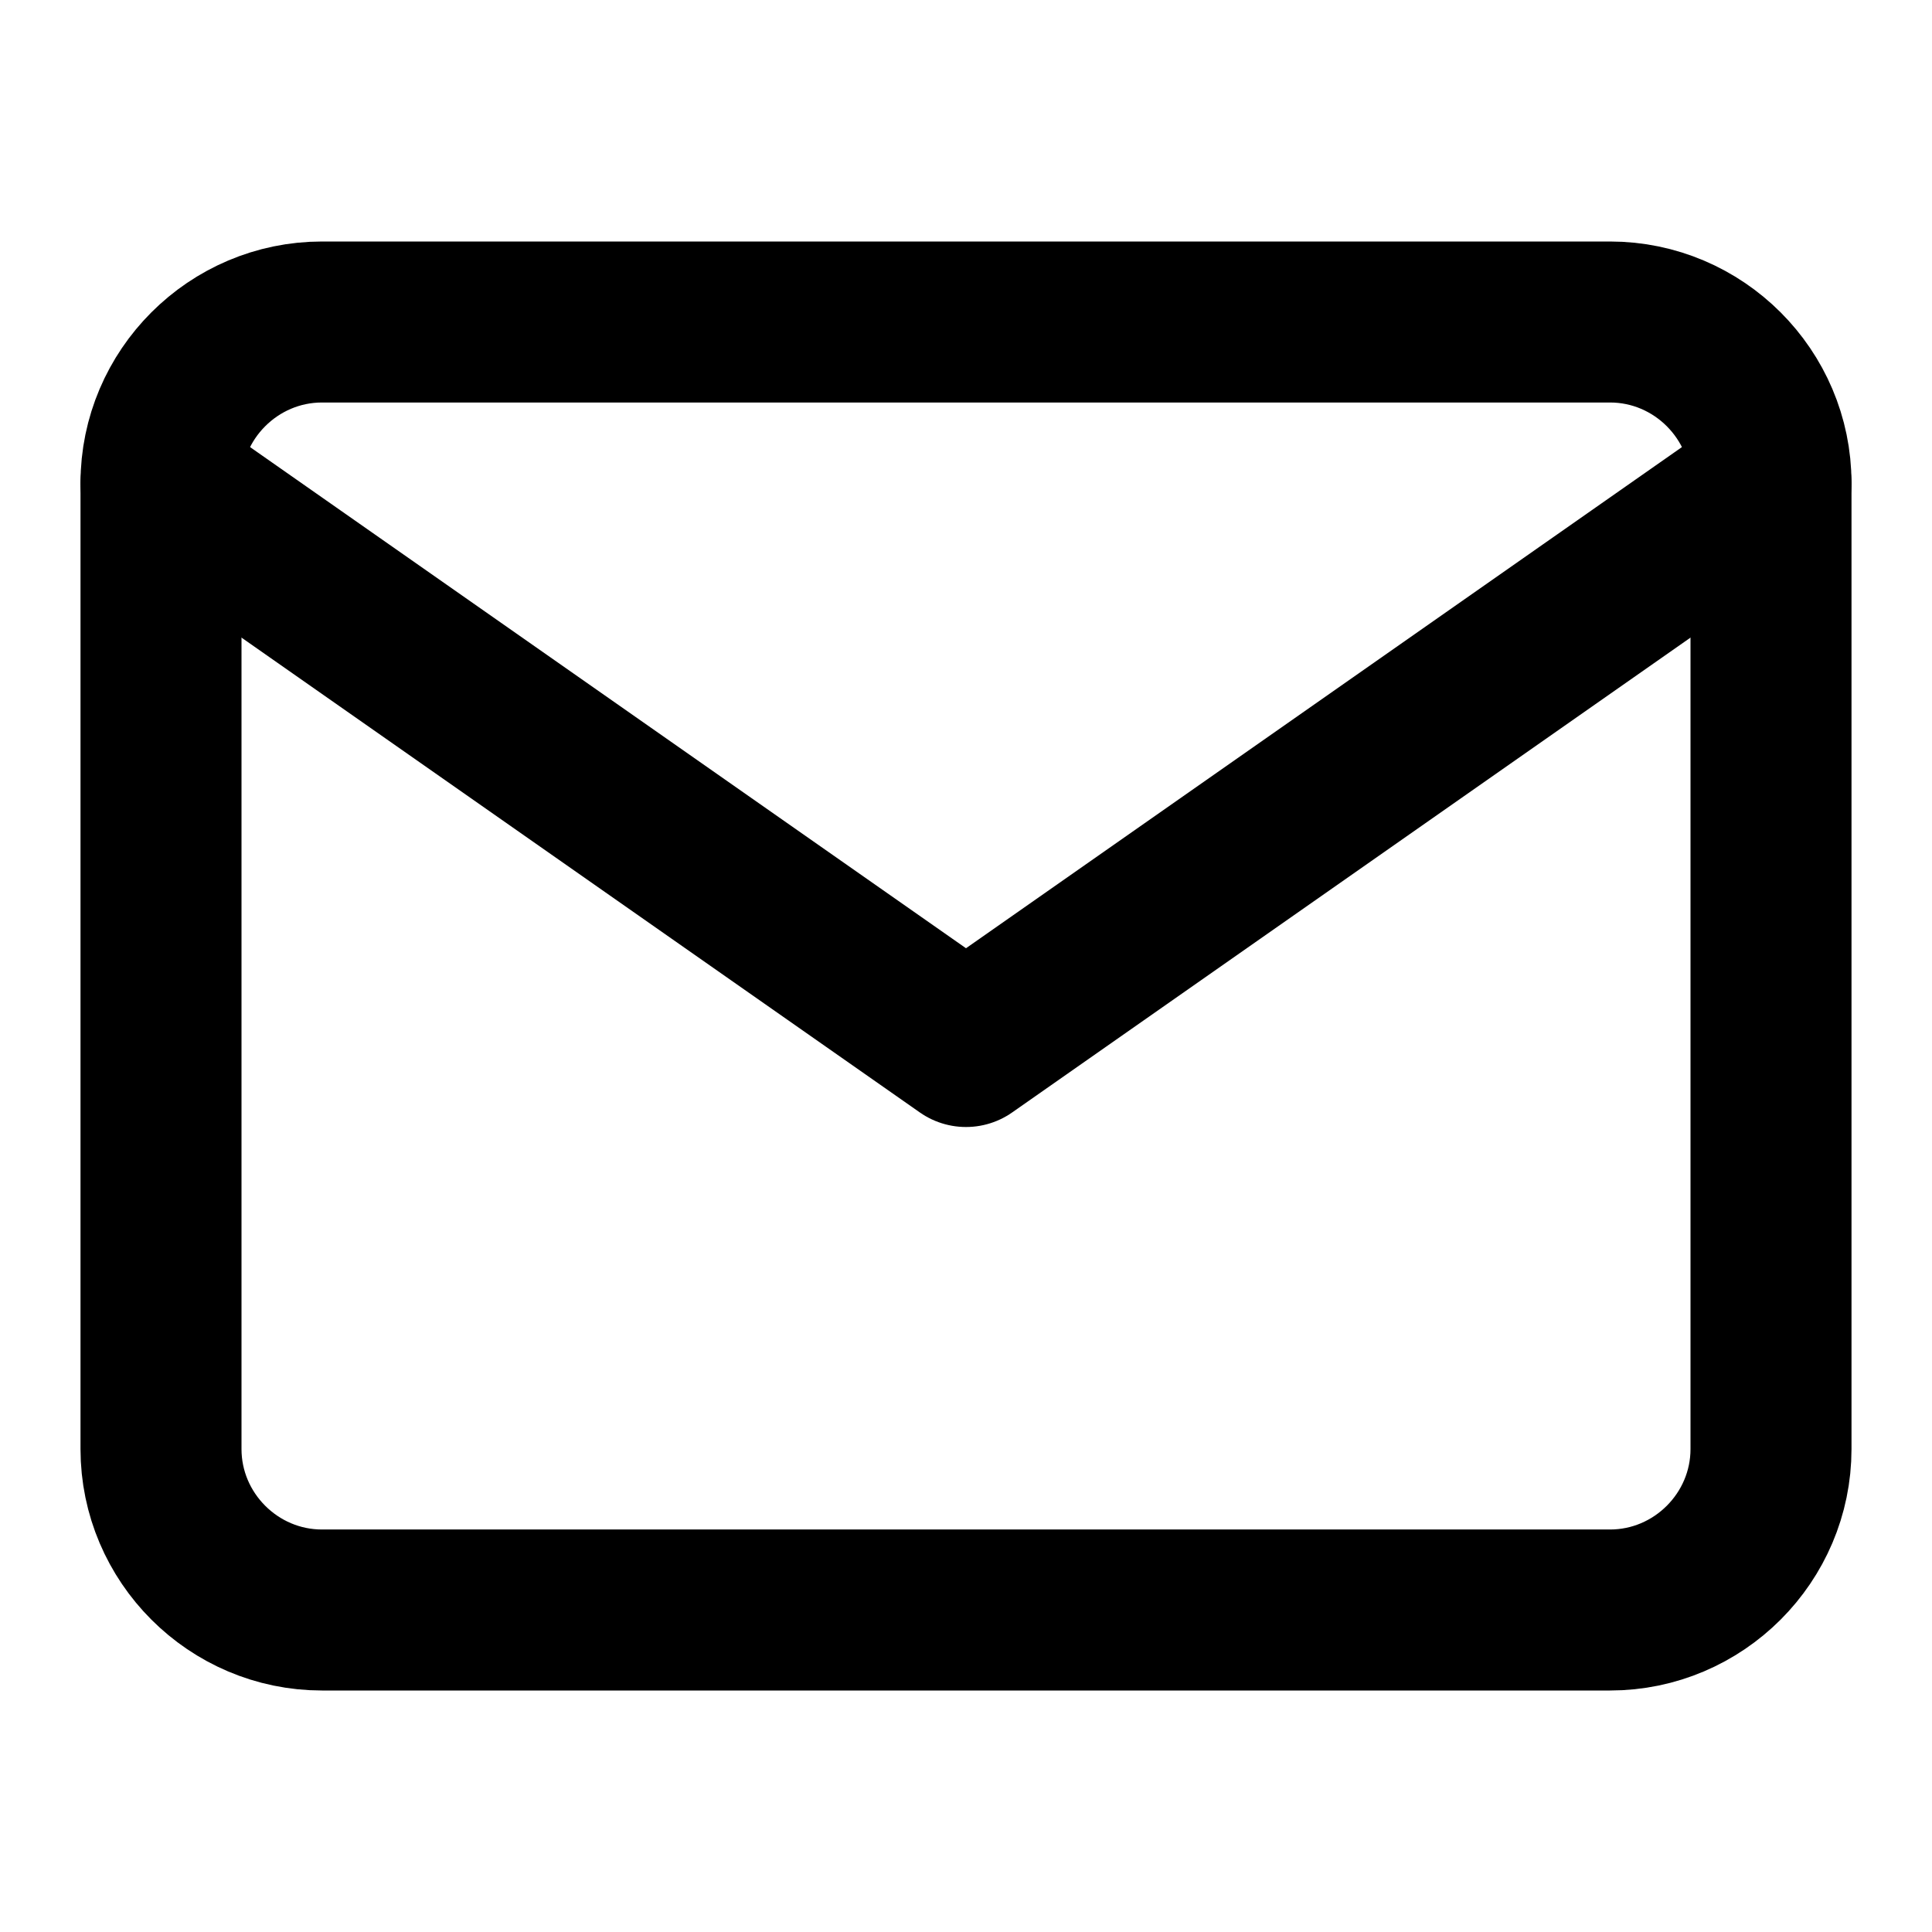
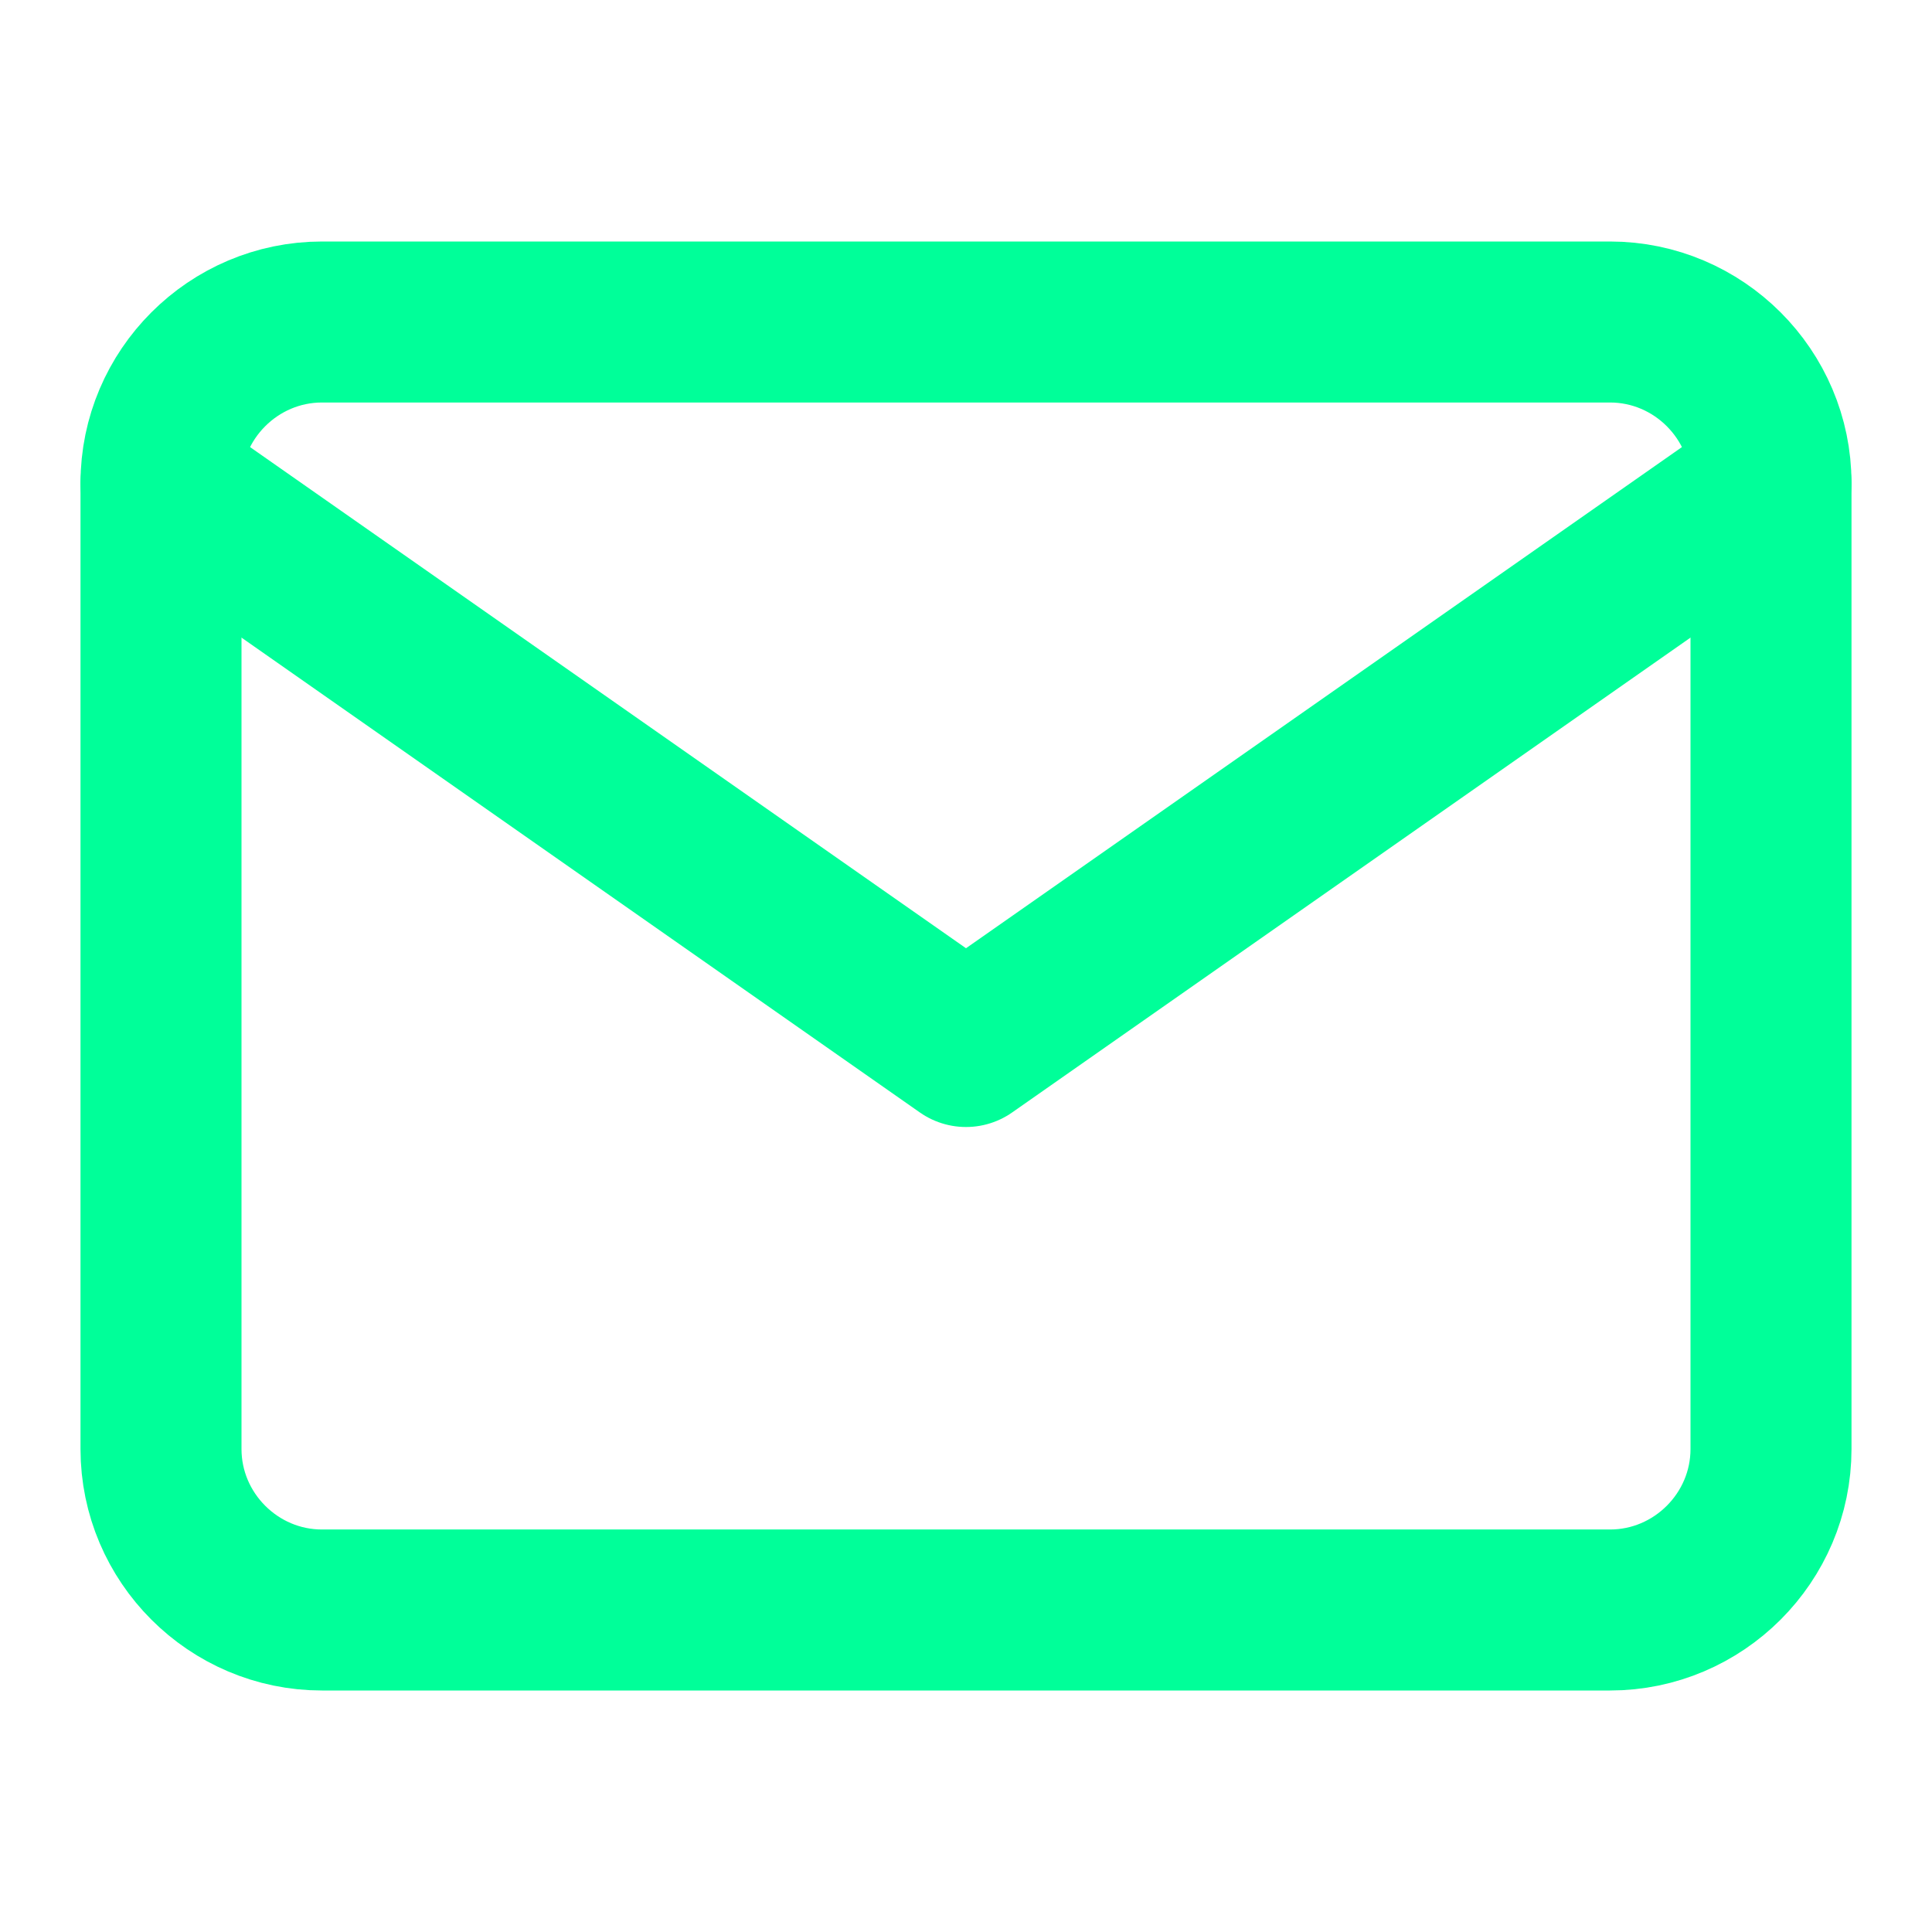
- <svg xmlns="http://www.w3.org/2000/svg" width="24" height="24" viewBox="0 0 24 24" fill="none" stroke="currentColor" stroke-width="2" stroke-linecap="round" stroke-linejoin="round" class="feather feather-mail">
+ <svg xmlns="http://www.w3.org/2000/svg" width="24" height="24" viewBox="0 0 24 24" fill="none" stroke="#00FF99" stroke-width="2" stroke-linecap="round" stroke-linejoin="round" class="feather feather-mail">
  <path d="M4 4h16c1.1 0 2 .9 2 2v12c0 1.1-.9 2-2 2H4c-1.1 0-2-.9-2-2V6c0-1.1.9-2 2-2z" />
  <polyline points="22,6 12,13 2,6" />
</svg>
